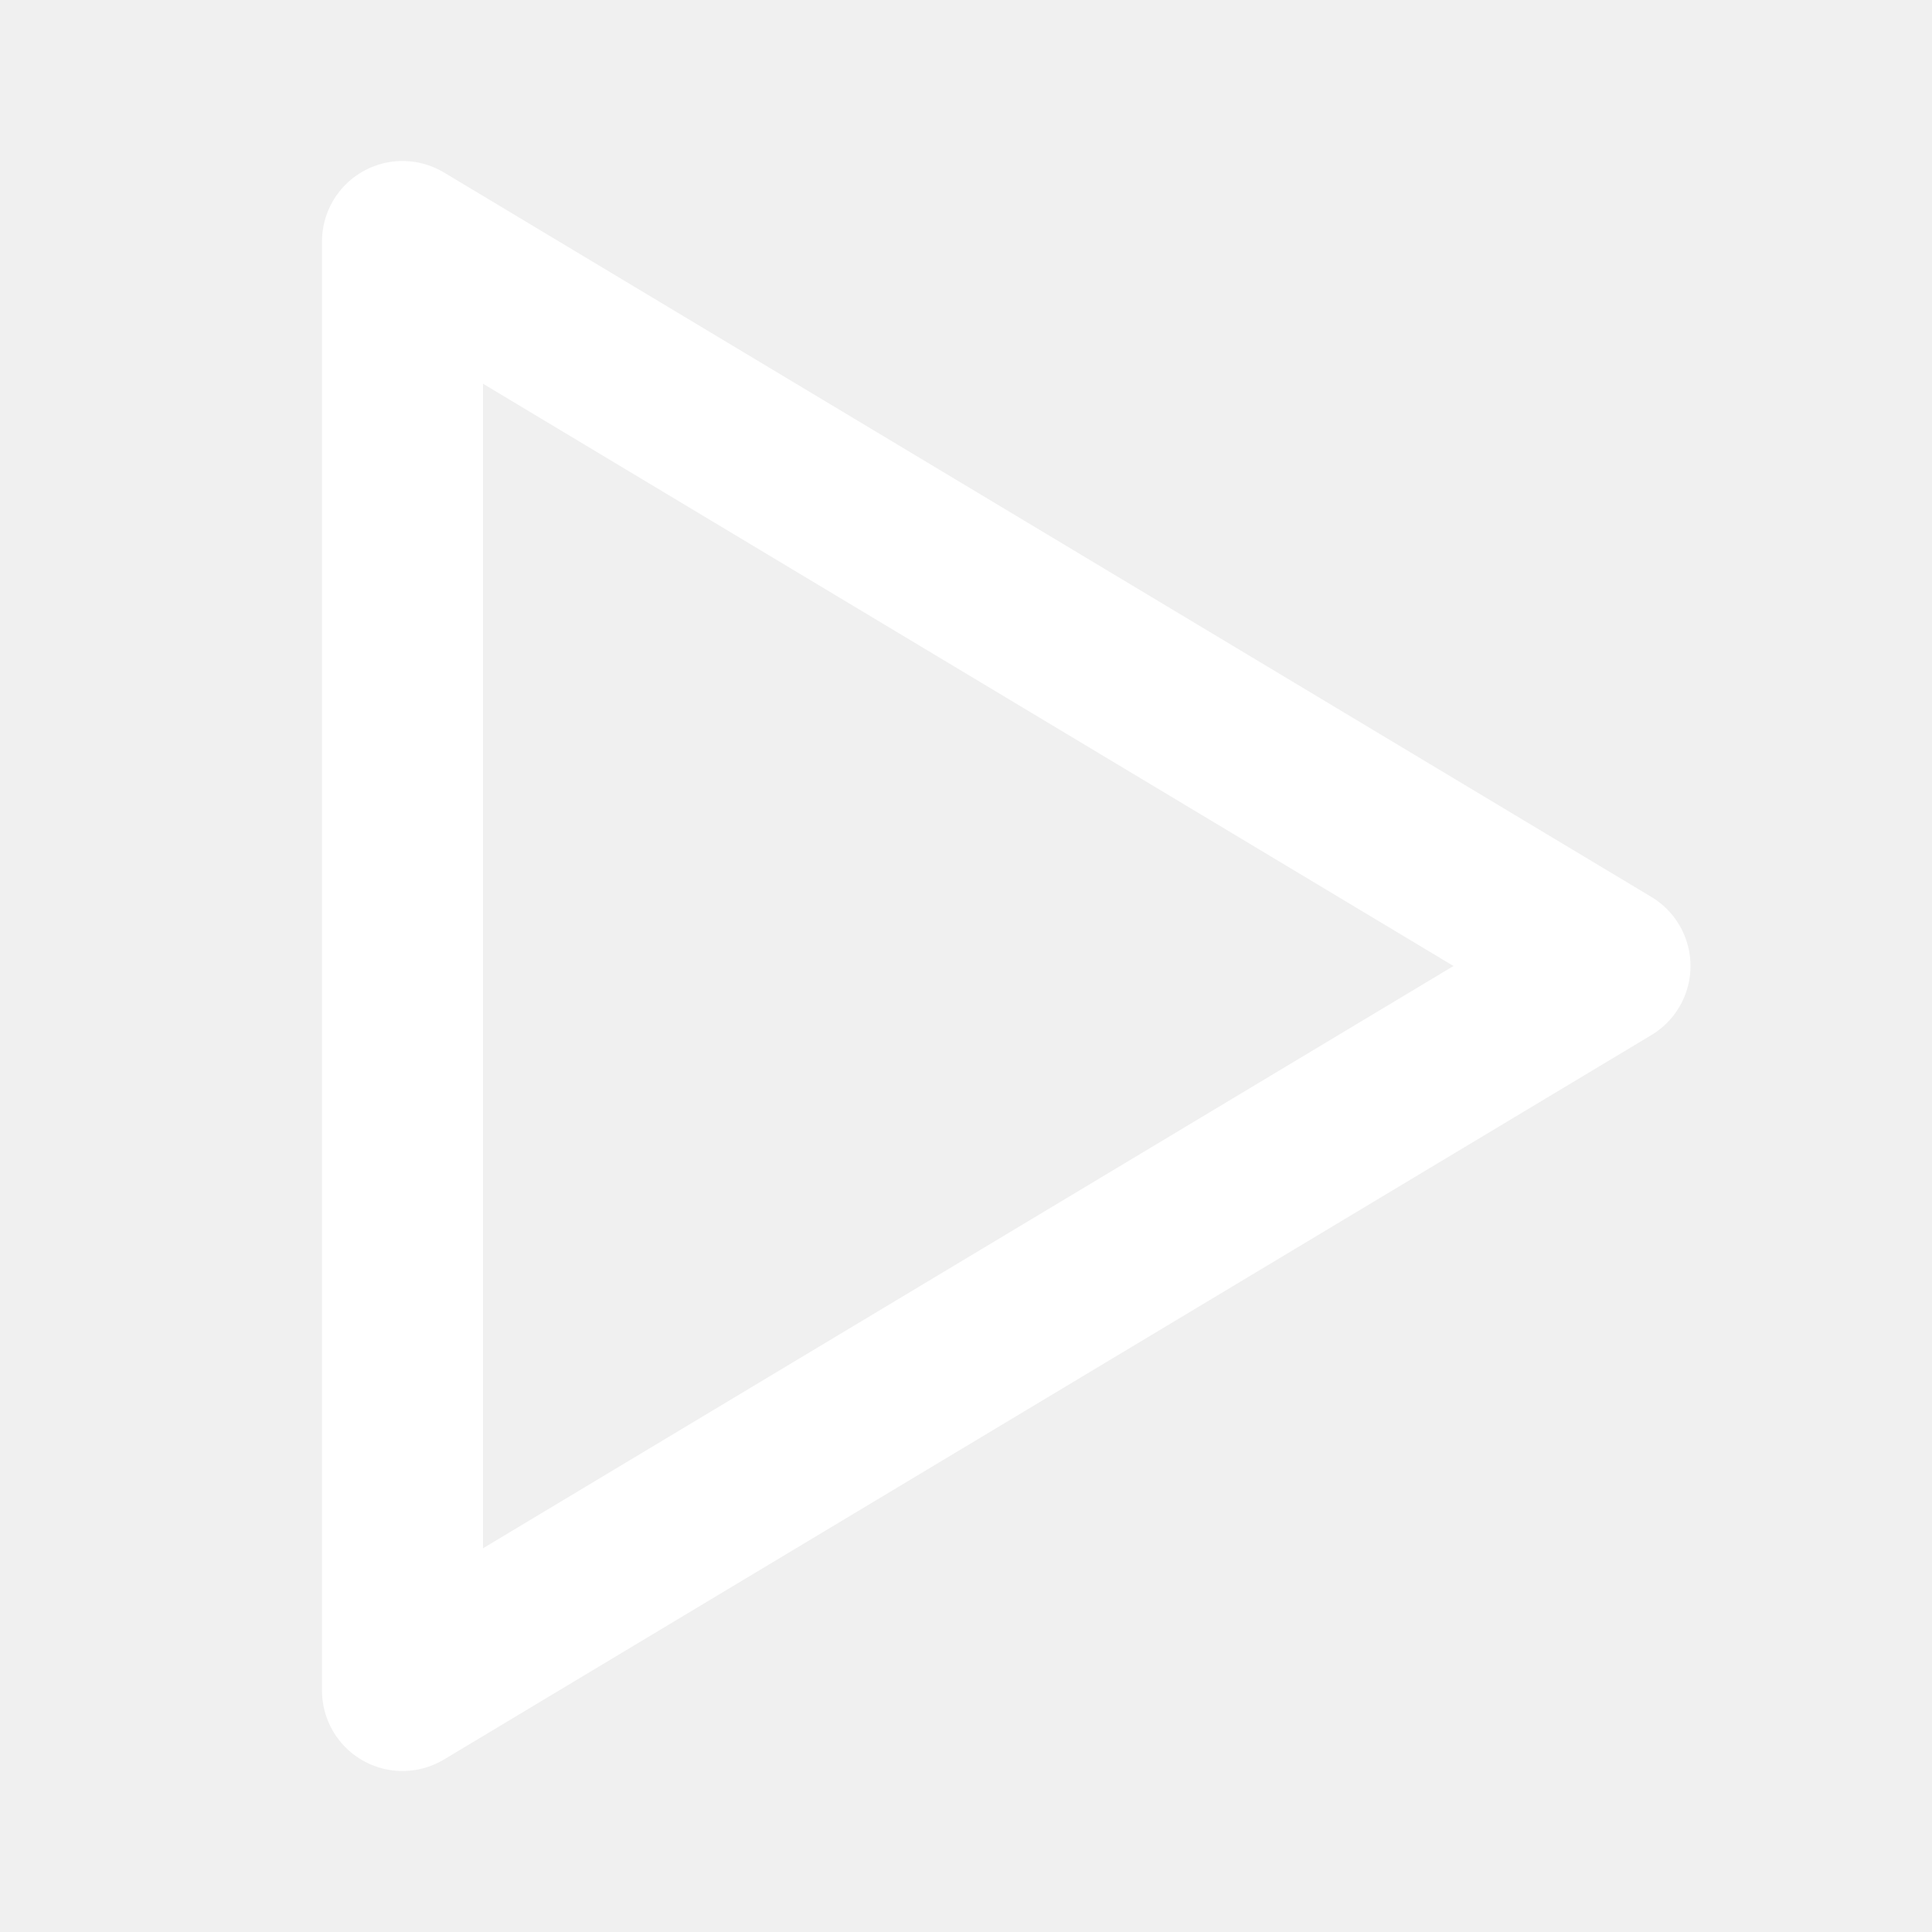
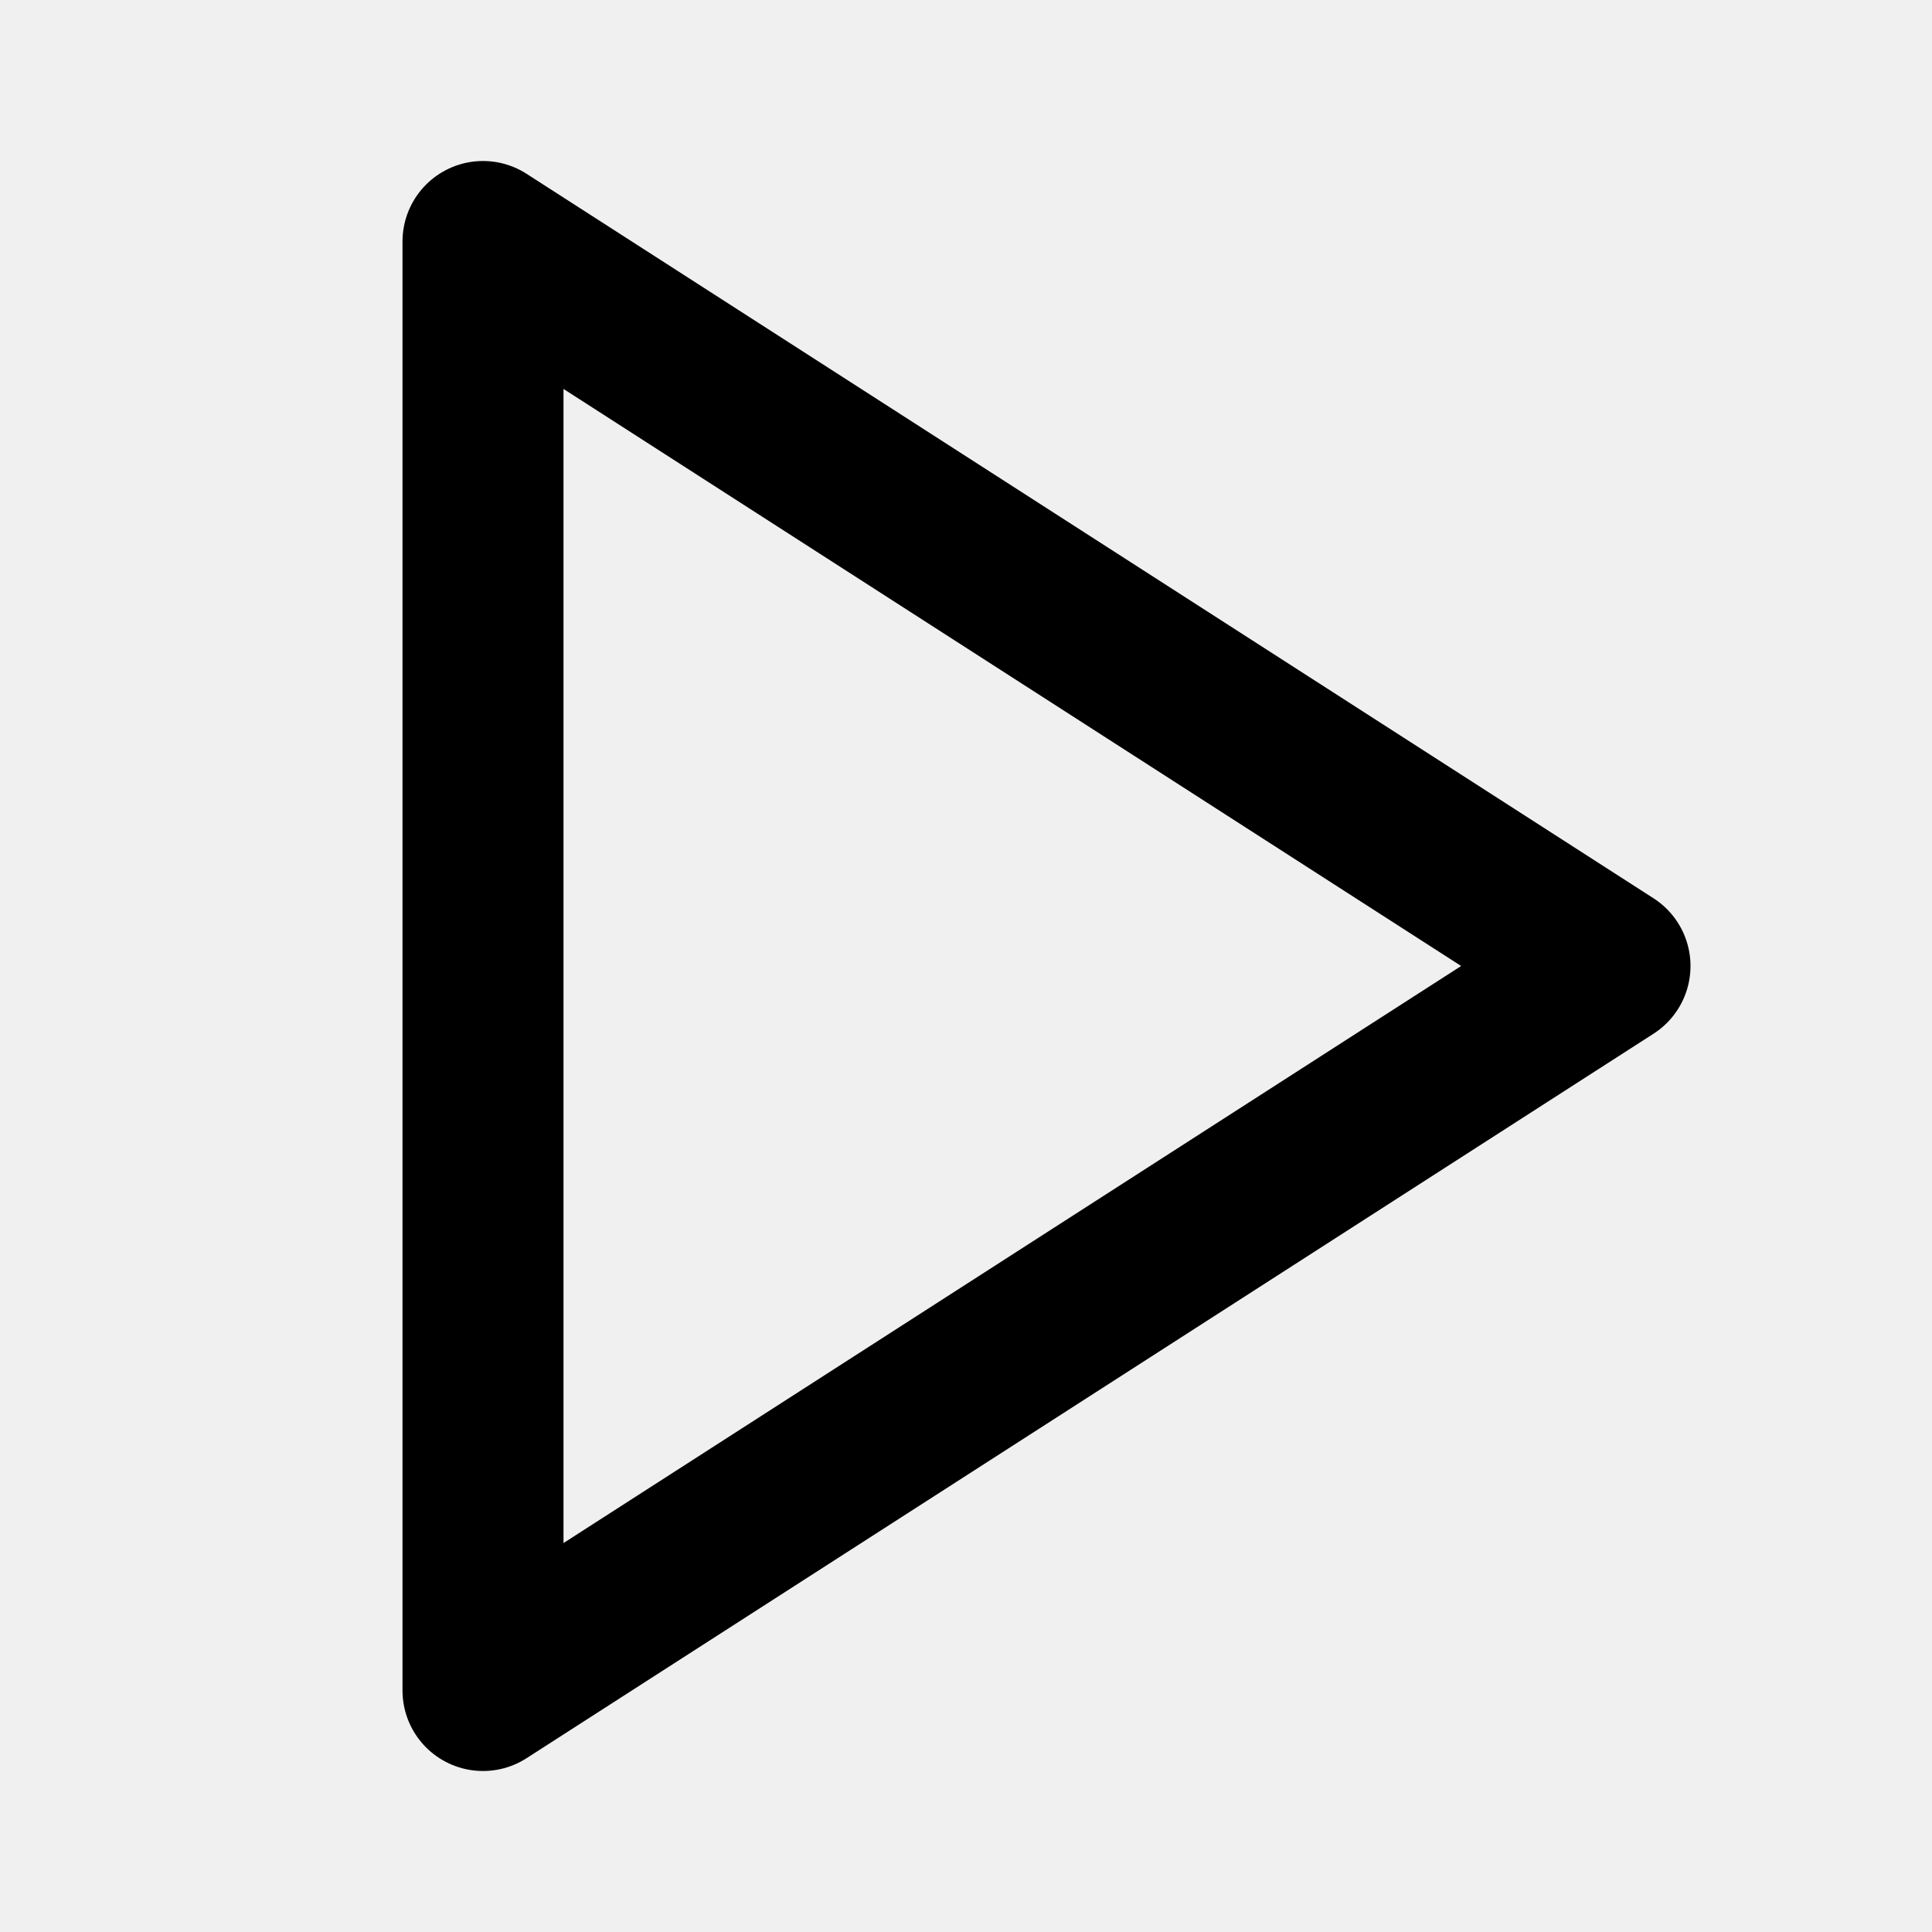
- <svg xmlns="http://www.w3.org/2000/svg" viewBox="0 0 24 24" width="24" height="24" fill="none" stroke="#ffffff" stroke-width="2" stroke-linecap="round" stroke-linejoin="round">
-   <path d="M5 3v18l15-9z" />
+ <svg xmlns="http://www.w3.org/2000/svg" viewBox="0 0 24 24" fill="none" stroke="currentColor" stroke-width="2" stroke-linecap="round" stroke-linejoin="round">
+   <polygon points="6 3 20 12 6 21 6 3" />
</svg>
